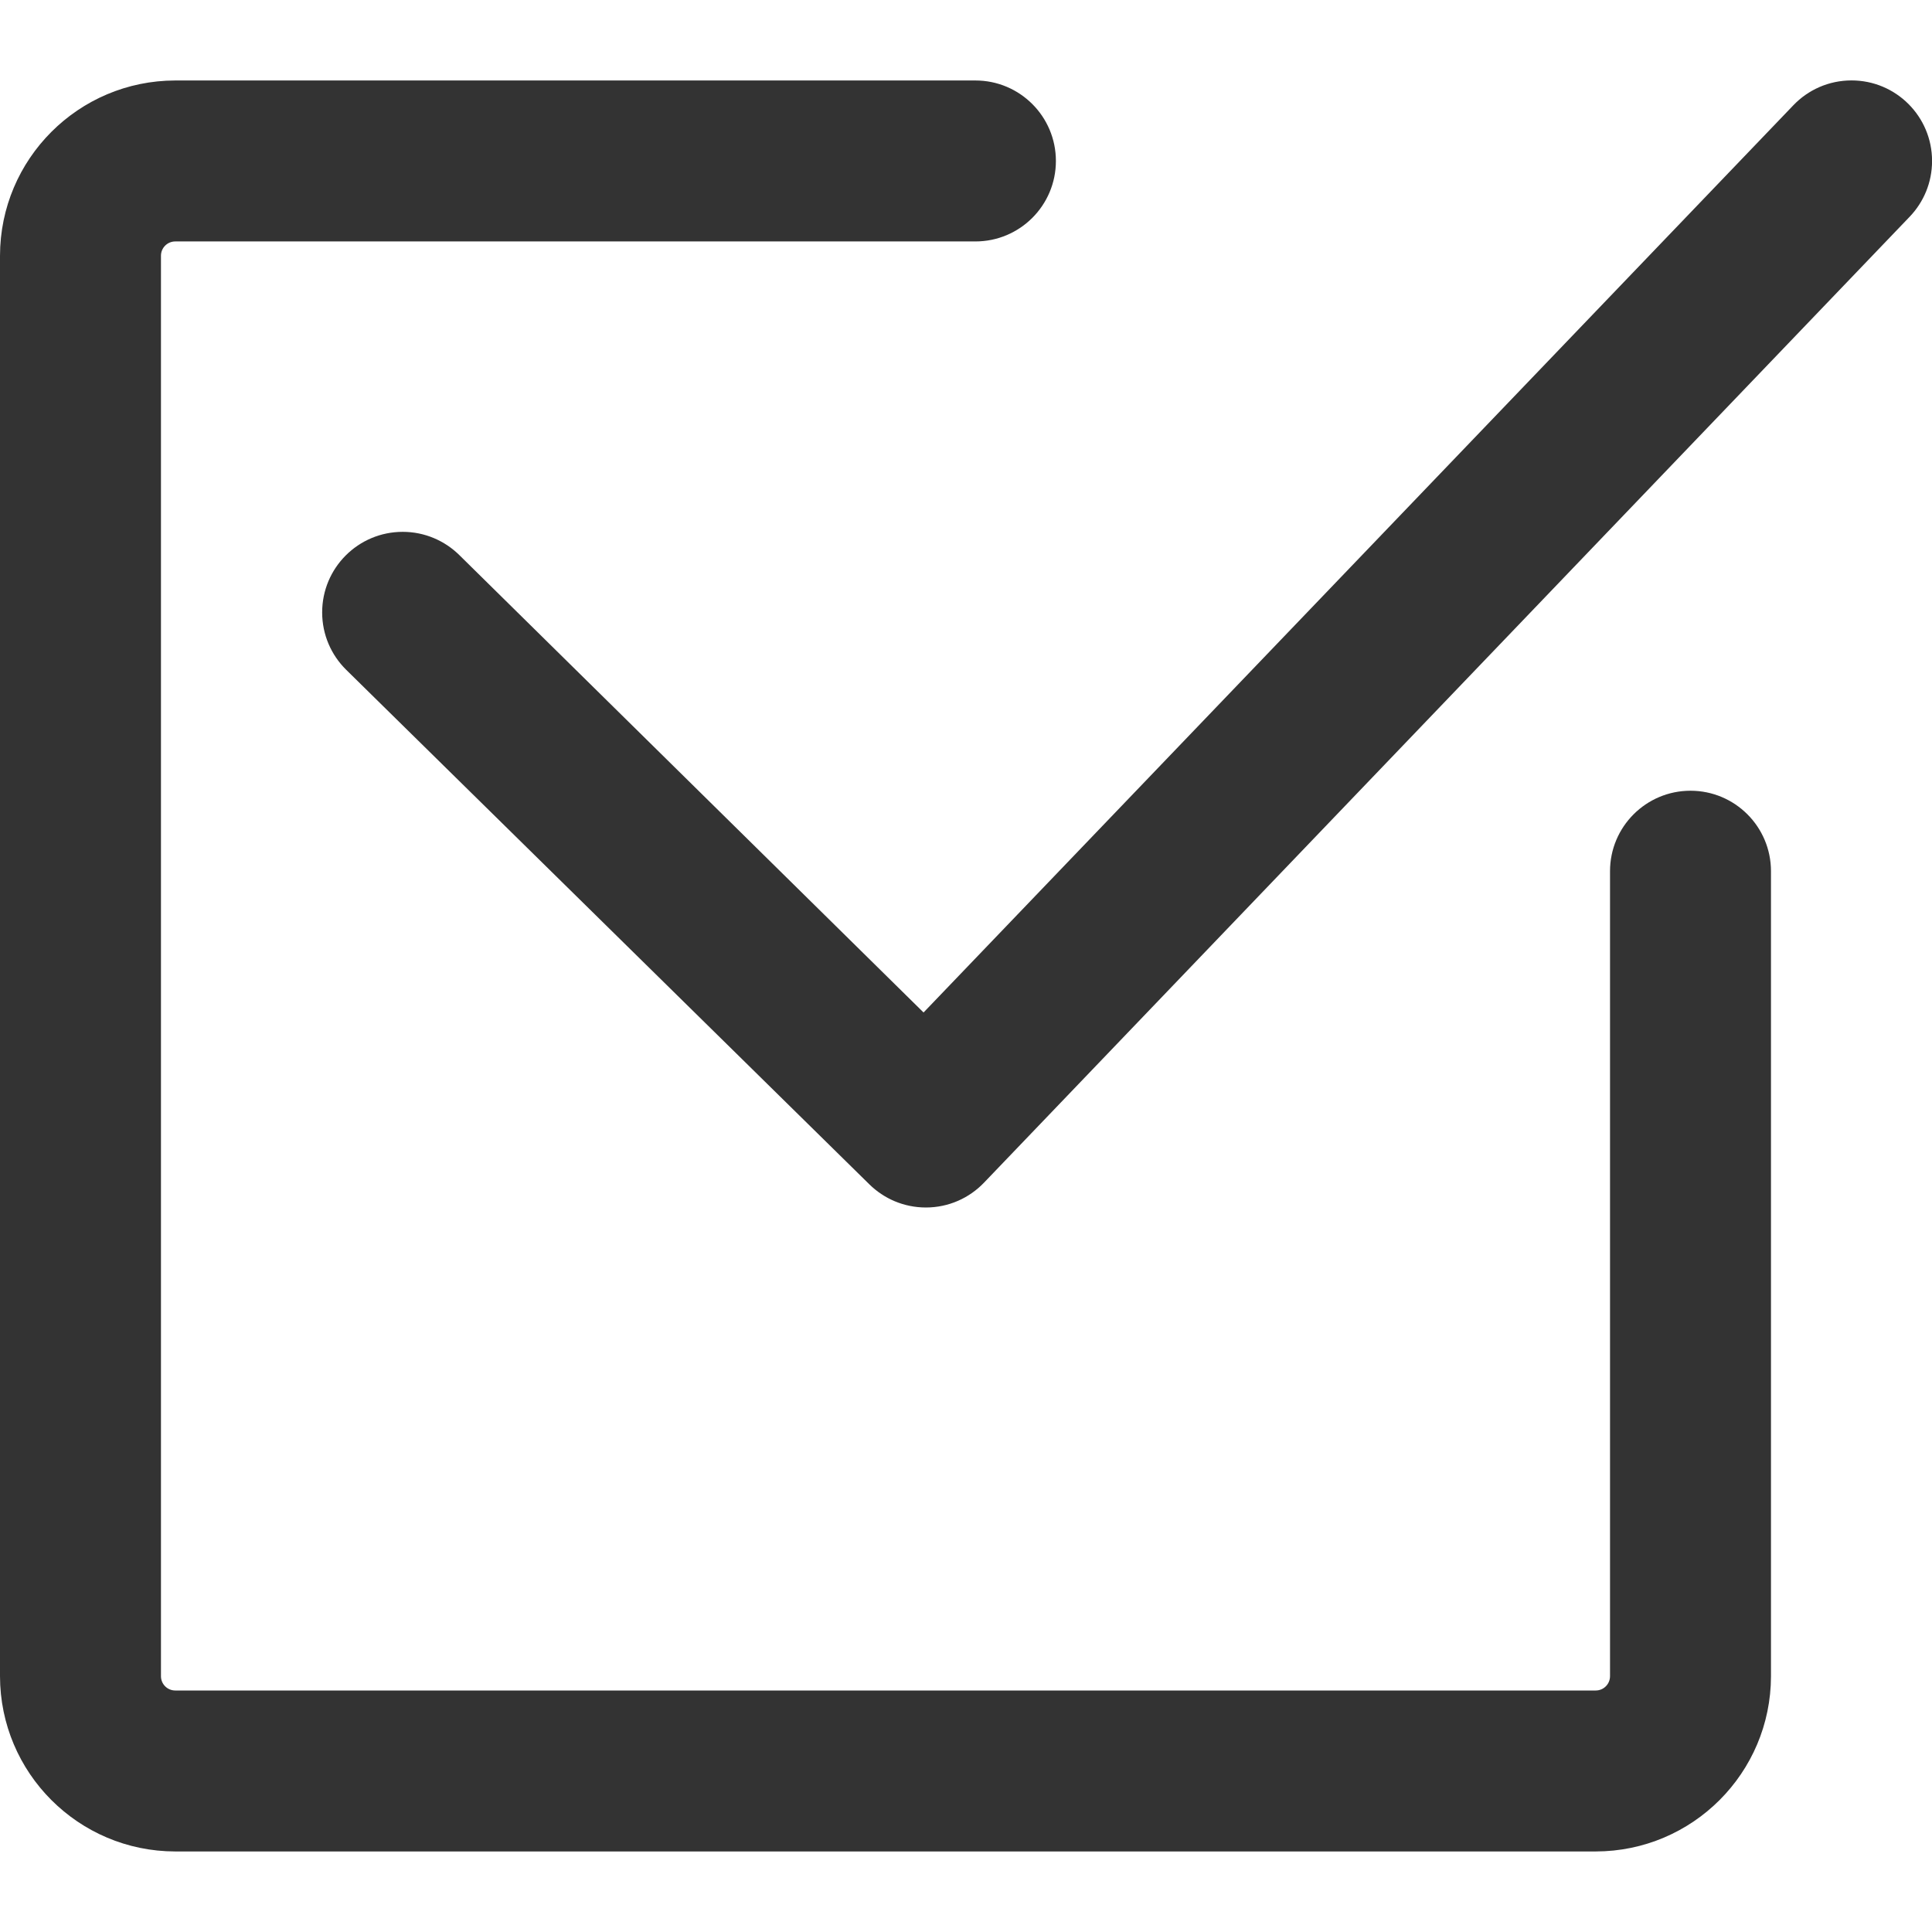
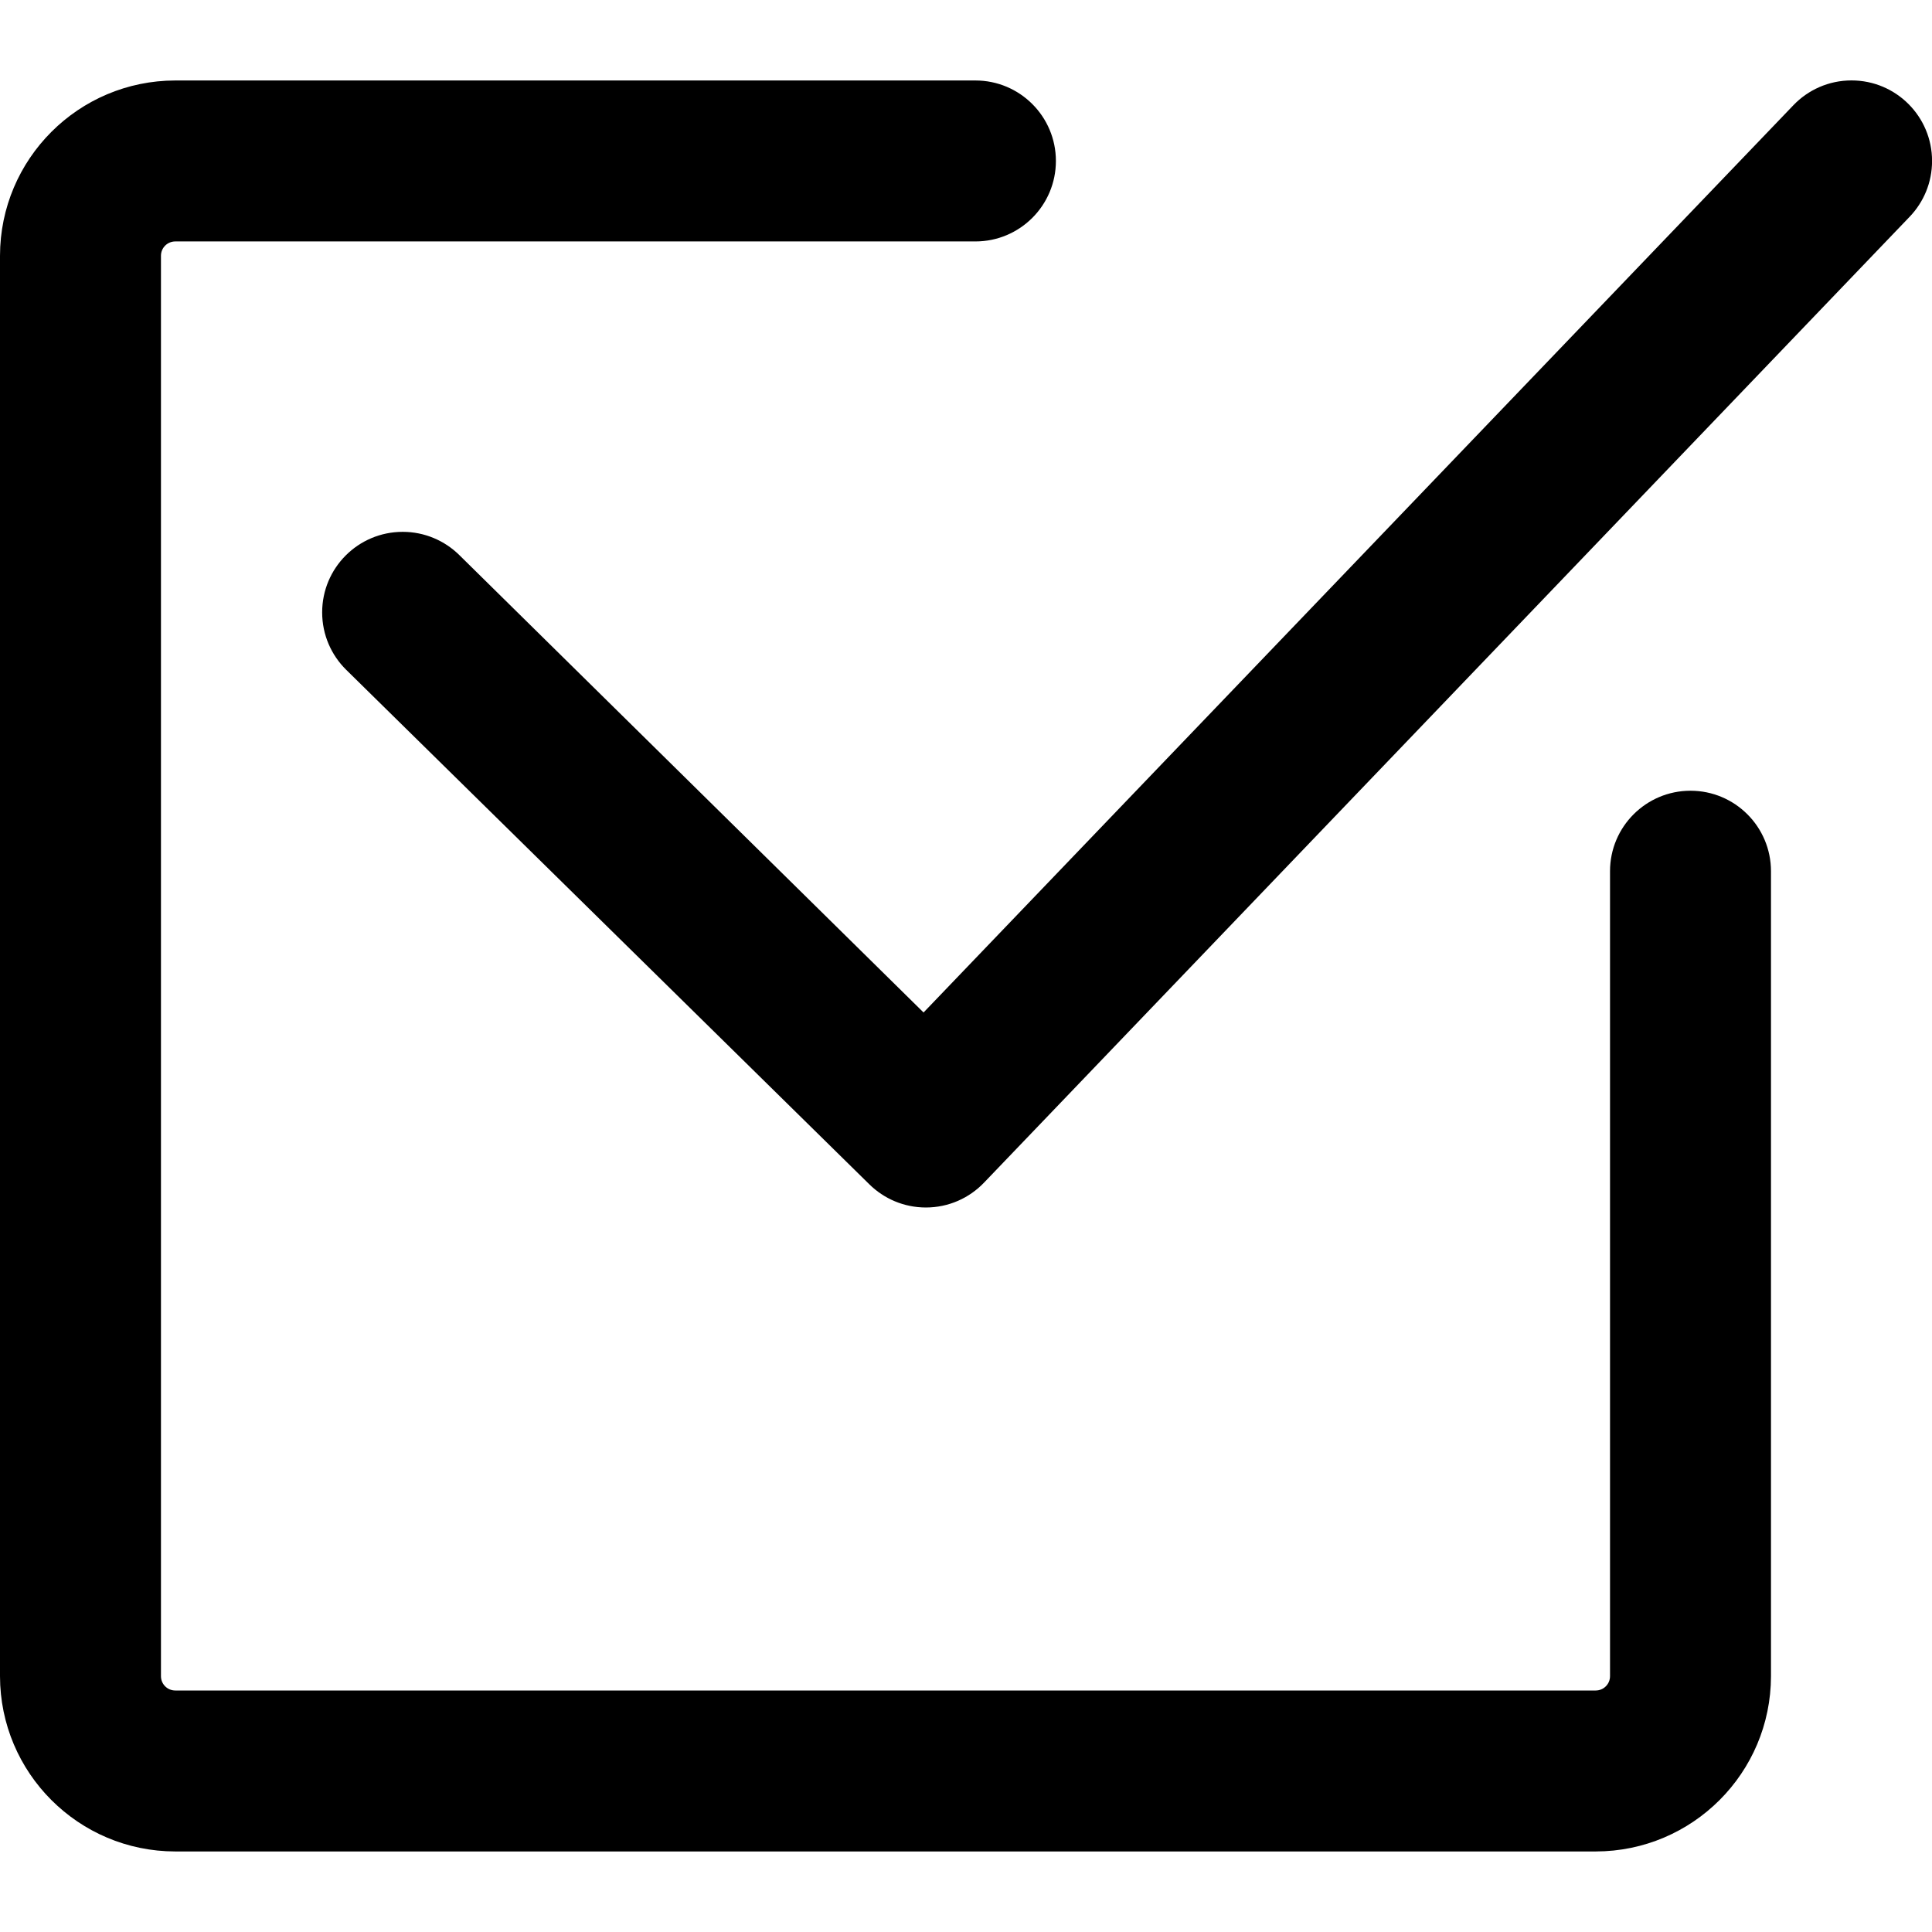
<svg xmlns="http://www.w3.org/2000/svg" version="1.1" width="32" height="32" viewBox="0 0 32 32">
-   <path fill="#333" d="M15.333 20c-0.364-0.001-0.693-0.147-0.934-0.384l-8.666-8.523c-0.245-0.242-0.397-0.578-0.397-0.95 0-0.737 0.597-1.334 1.334-1.334 0.365 0 0.696 0.147 0.937 0.384l7.69 7.577 14.407-15.027c0.243-0.254 0.585-0.411 0.963-0.411 0.737 0 1.334 0.597 1.334 1.334 0 0.359-0.141 0.684-0.371 0.924l0-0-15.333 16c-0.243 0.253-0.584 0.41-0.962 0.41-0.001 0-0.001 0-0.002 0h0zM29.333 27.763v-13.333c0-0.736-0.597-1.333-1.333-1.333s-1.333 0.597-1.333 1.333v0 13.333c0 0.131-0.106 0.237-0.237 0.237v0h-23.527c-0.131 0-0.237-0.106-0.237-0.237v0-23.527c0-0.131 0.106-0.237 0.237-0.237v0h13.253c0.736 0 1.333-0.597 1.333-1.333s-0.597-1.333-1.333-1.333v0h-13.253c-1.603 0.002-2.901 1.301-2.903 2.903v23.527c0.002 1.603 1.301 2.901 2.903 2.903h23.527c1.603-0.002 2.901-1.301 2.903-2.903v-0z" />
+   <path d="M15.333 20c-0.364-0.001-0.693-0.147-0.934-0.384l-8.666-8.523c-0.245-0.242-0.397-0.578-0.397-0.95 0-0.737 0.597-1.334 1.334-1.334 0.365 0 0.696 0.147 0.937 0.384l7.69 7.577 14.407-15.027c0.243-0.254 0.585-0.411 0.963-0.411 0.737 0 1.334 0.597 1.334 1.334 0 0.359-0.141 0.684-0.371 0.924l0-0-15.333 16c-0.243 0.253-0.584 0.41-0.962 0.41-0.001 0-0.001 0-0.002 0h0zM29.333 27.763v-13.333c0-0.736-0.597-1.333-1.333-1.333s-1.333 0.597-1.333 1.333v0 13.333c0 0.131-0.106 0.237-0.237 0.237v0h-23.527c-0.131 0-0.237-0.106-0.237-0.237v0-23.527c0-0.131 0.106-0.237 0.237-0.237v0h13.253c0.736 0 1.333-0.597 1.333-1.333s-0.597-1.333-1.333-1.333v0h-13.253c-1.603 0.002-2.901 1.301-2.903 2.903v23.527c0.002 1.603 1.301 2.901 2.903 2.903h23.527c1.603-0.002 2.901-1.301 2.903-2.903v-0z" />
</svg>
